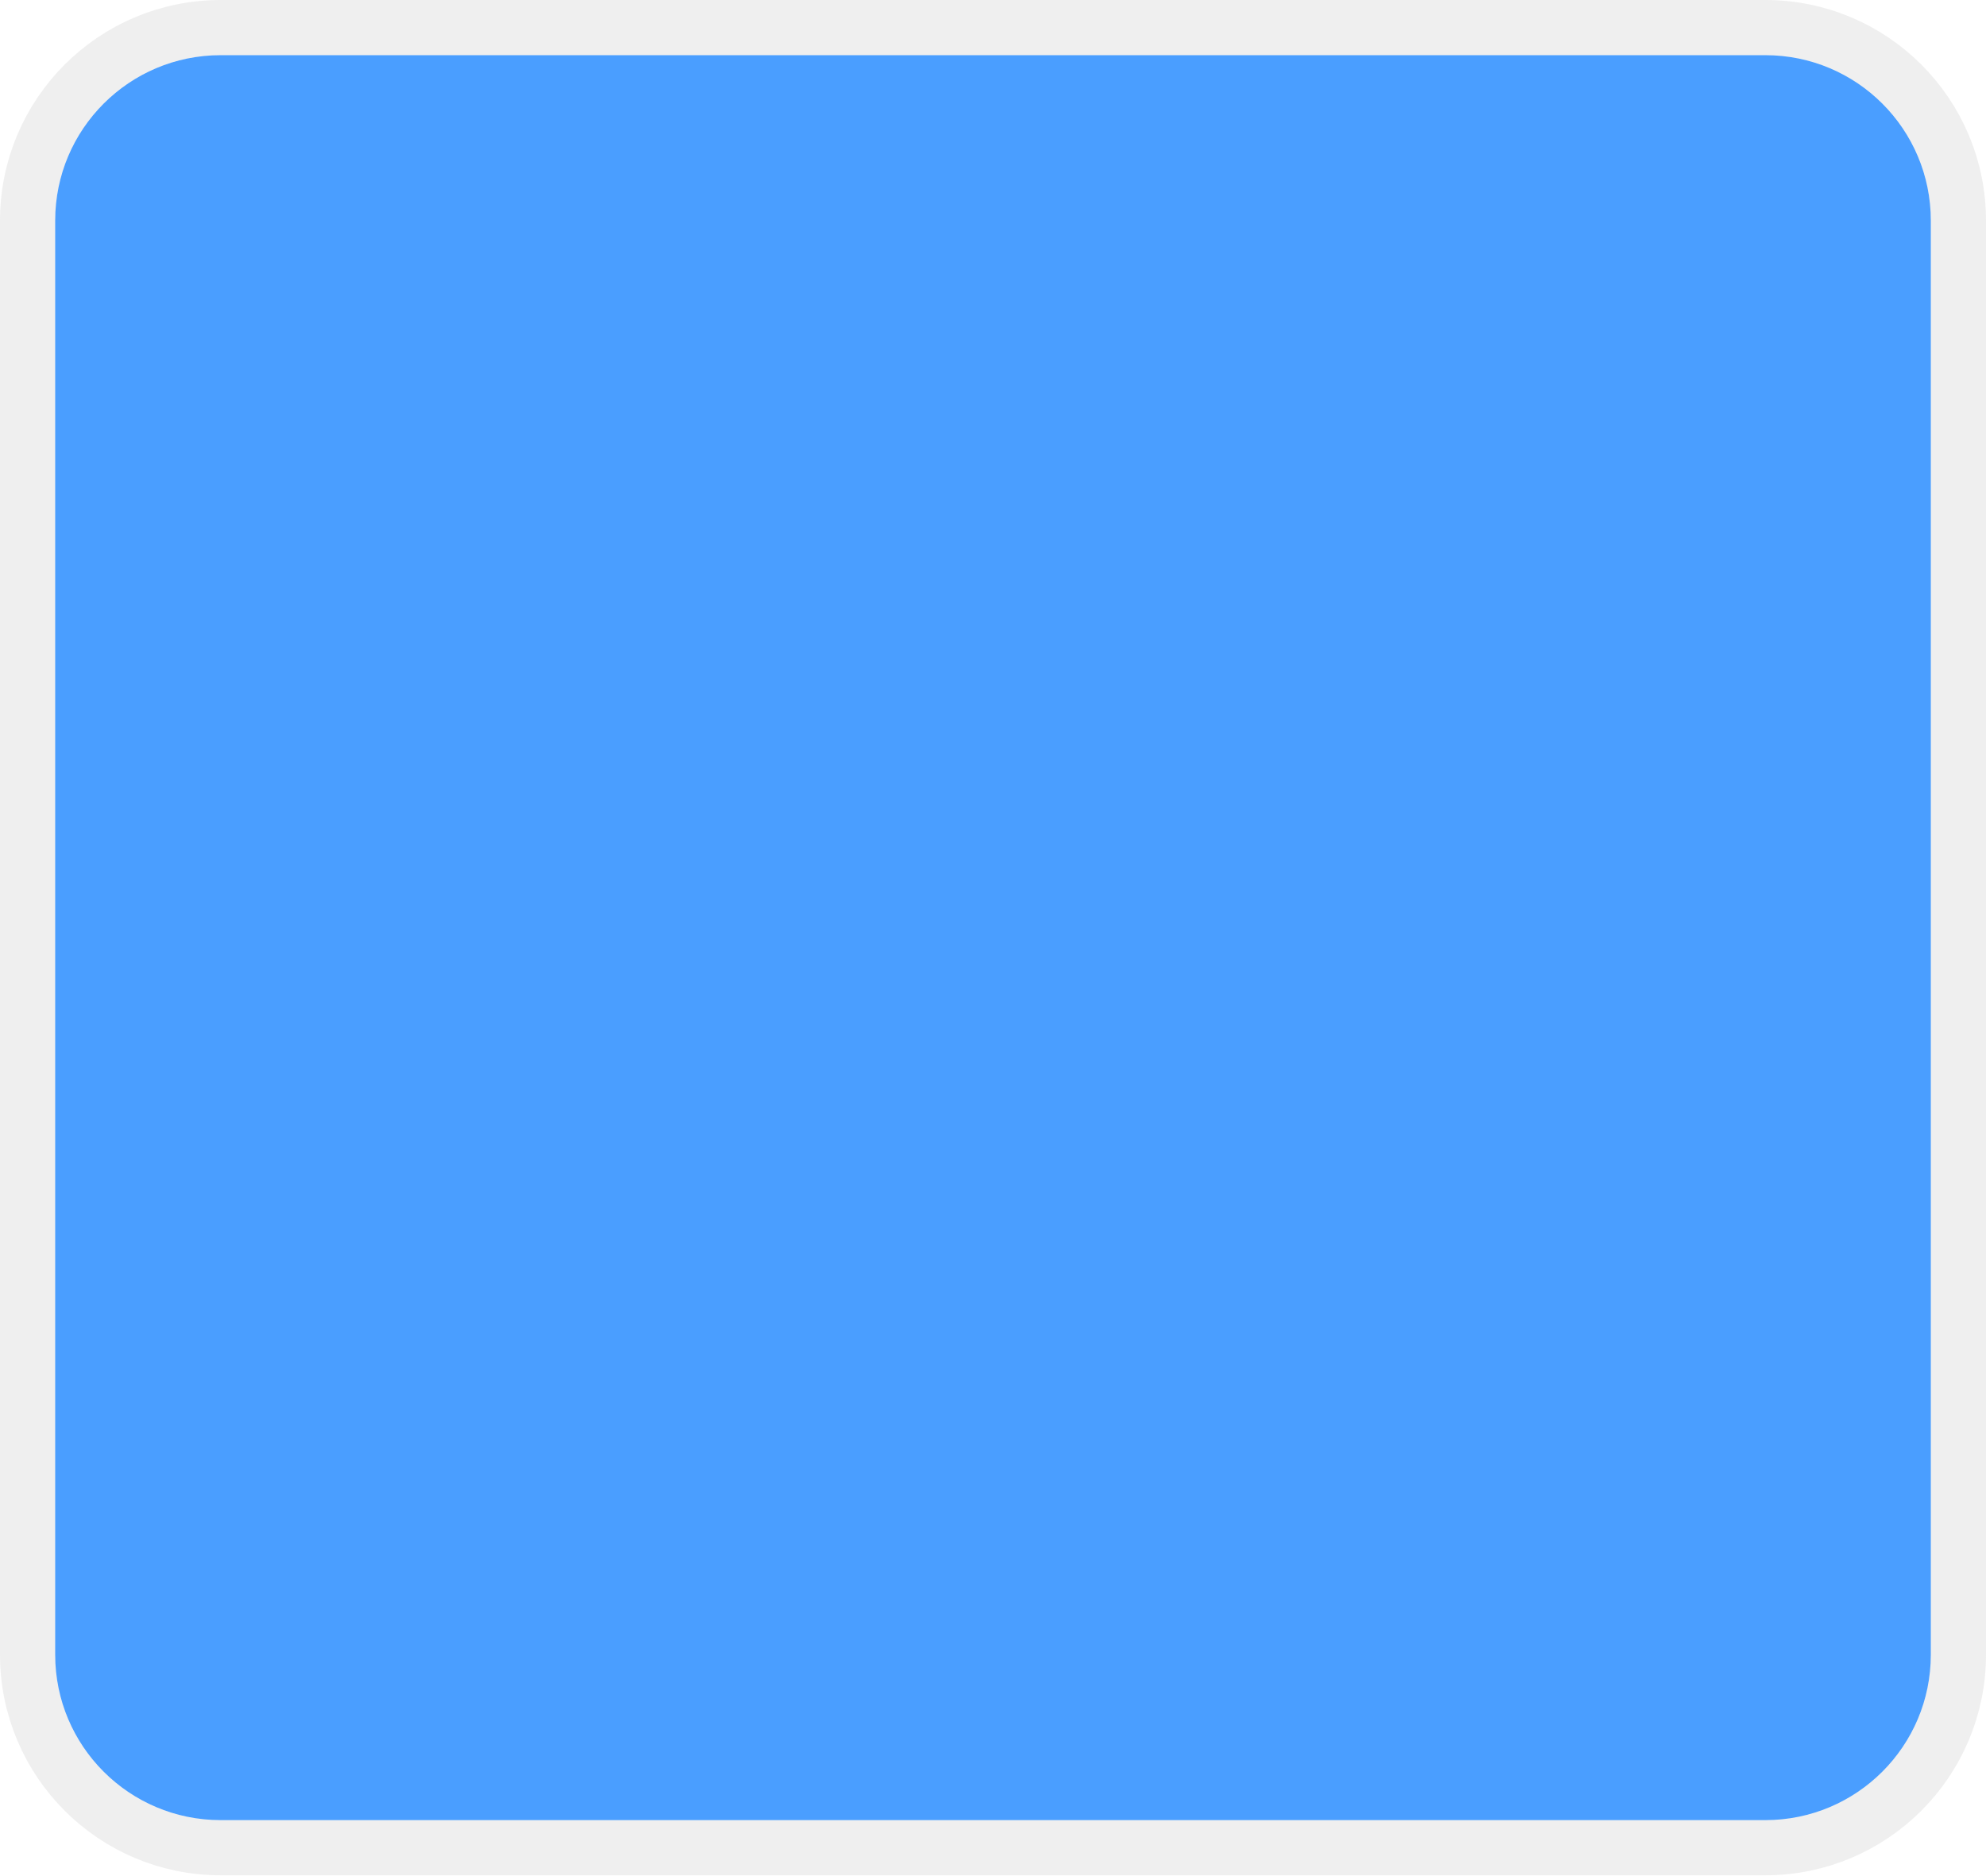
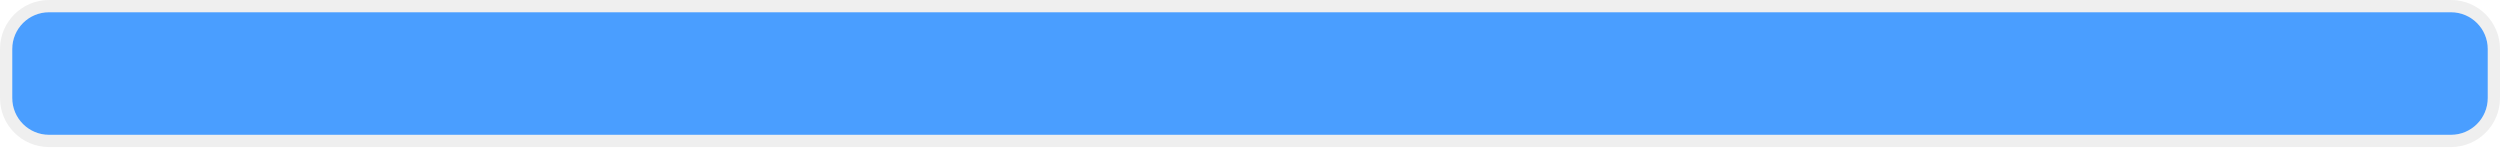
- <svg xmlns="http://www.w3.org/2000/svg" version="1.1" width="36px" height="34px">
-   <g transform="matrix(1 0 0 1 -457 -964 )">
-     <path d="M 458 968  A 3 3 0 0 1 461 965 L 489 965  A 3 3 0 0 1 492 968 L 492 994  A 3 3 0 0 1 489 997 L 461 997  A 3 3 0 0 1 458 994 L 458 968  Z " fill-rule="nonzero" fill="#4a9eff" stroke="none" />
-     <path d="M 457.5 968  A 3.5 3.5 0 0 1 461 964.5 L 489 964.5  A 3.5 3.5 0 0 1 492.5 968 L 492.5 994  A 3.5 3.5 0 0 1 489 997.5 L 461 997.5  A 3.5 3.5 0 0 1 457.5 994 L 457.5 968  Z " stroke-width="1" stroke="#797979" fill="none" stroke-opacity="0.118" />
+ <svg xmlns="http://www.w3.org/2000/svg" version="1.1" width="204px" height="12px">
+   <g transform="matrix(1 0 0 1 -1120 -880 )">
+     <path d="M 1121 884  A 3 3 0 0 1 1124 881 L 1320 881  A 3 3 0 0 1 1323 884 L 1323 888  A 3 3 0 0 1 1320 891 L 1124 891  A 3 3 0 0 1 1121 888 L 1121 884  Z " fill-rule="nonzero" fill="#4a9eff" stroke="none" />
+     <path d="M 1120.5 884  A 3.5 3.5 0 0 1 1124 880.5 L 1320 880.5  A 3.5 3.5 0 0 1 1323.5 884 L 1323.5 888  A 3.5 3.5 0 0 1 1320 891.5 L 1124 891.5  A 3.5 3.5 0 0 1 1120.5 888 L 1120.5 884  Z " stroke-width="1" stroke="#797979" fill="none" stroke-opacity="0.118" />
  </g>
</svg>
